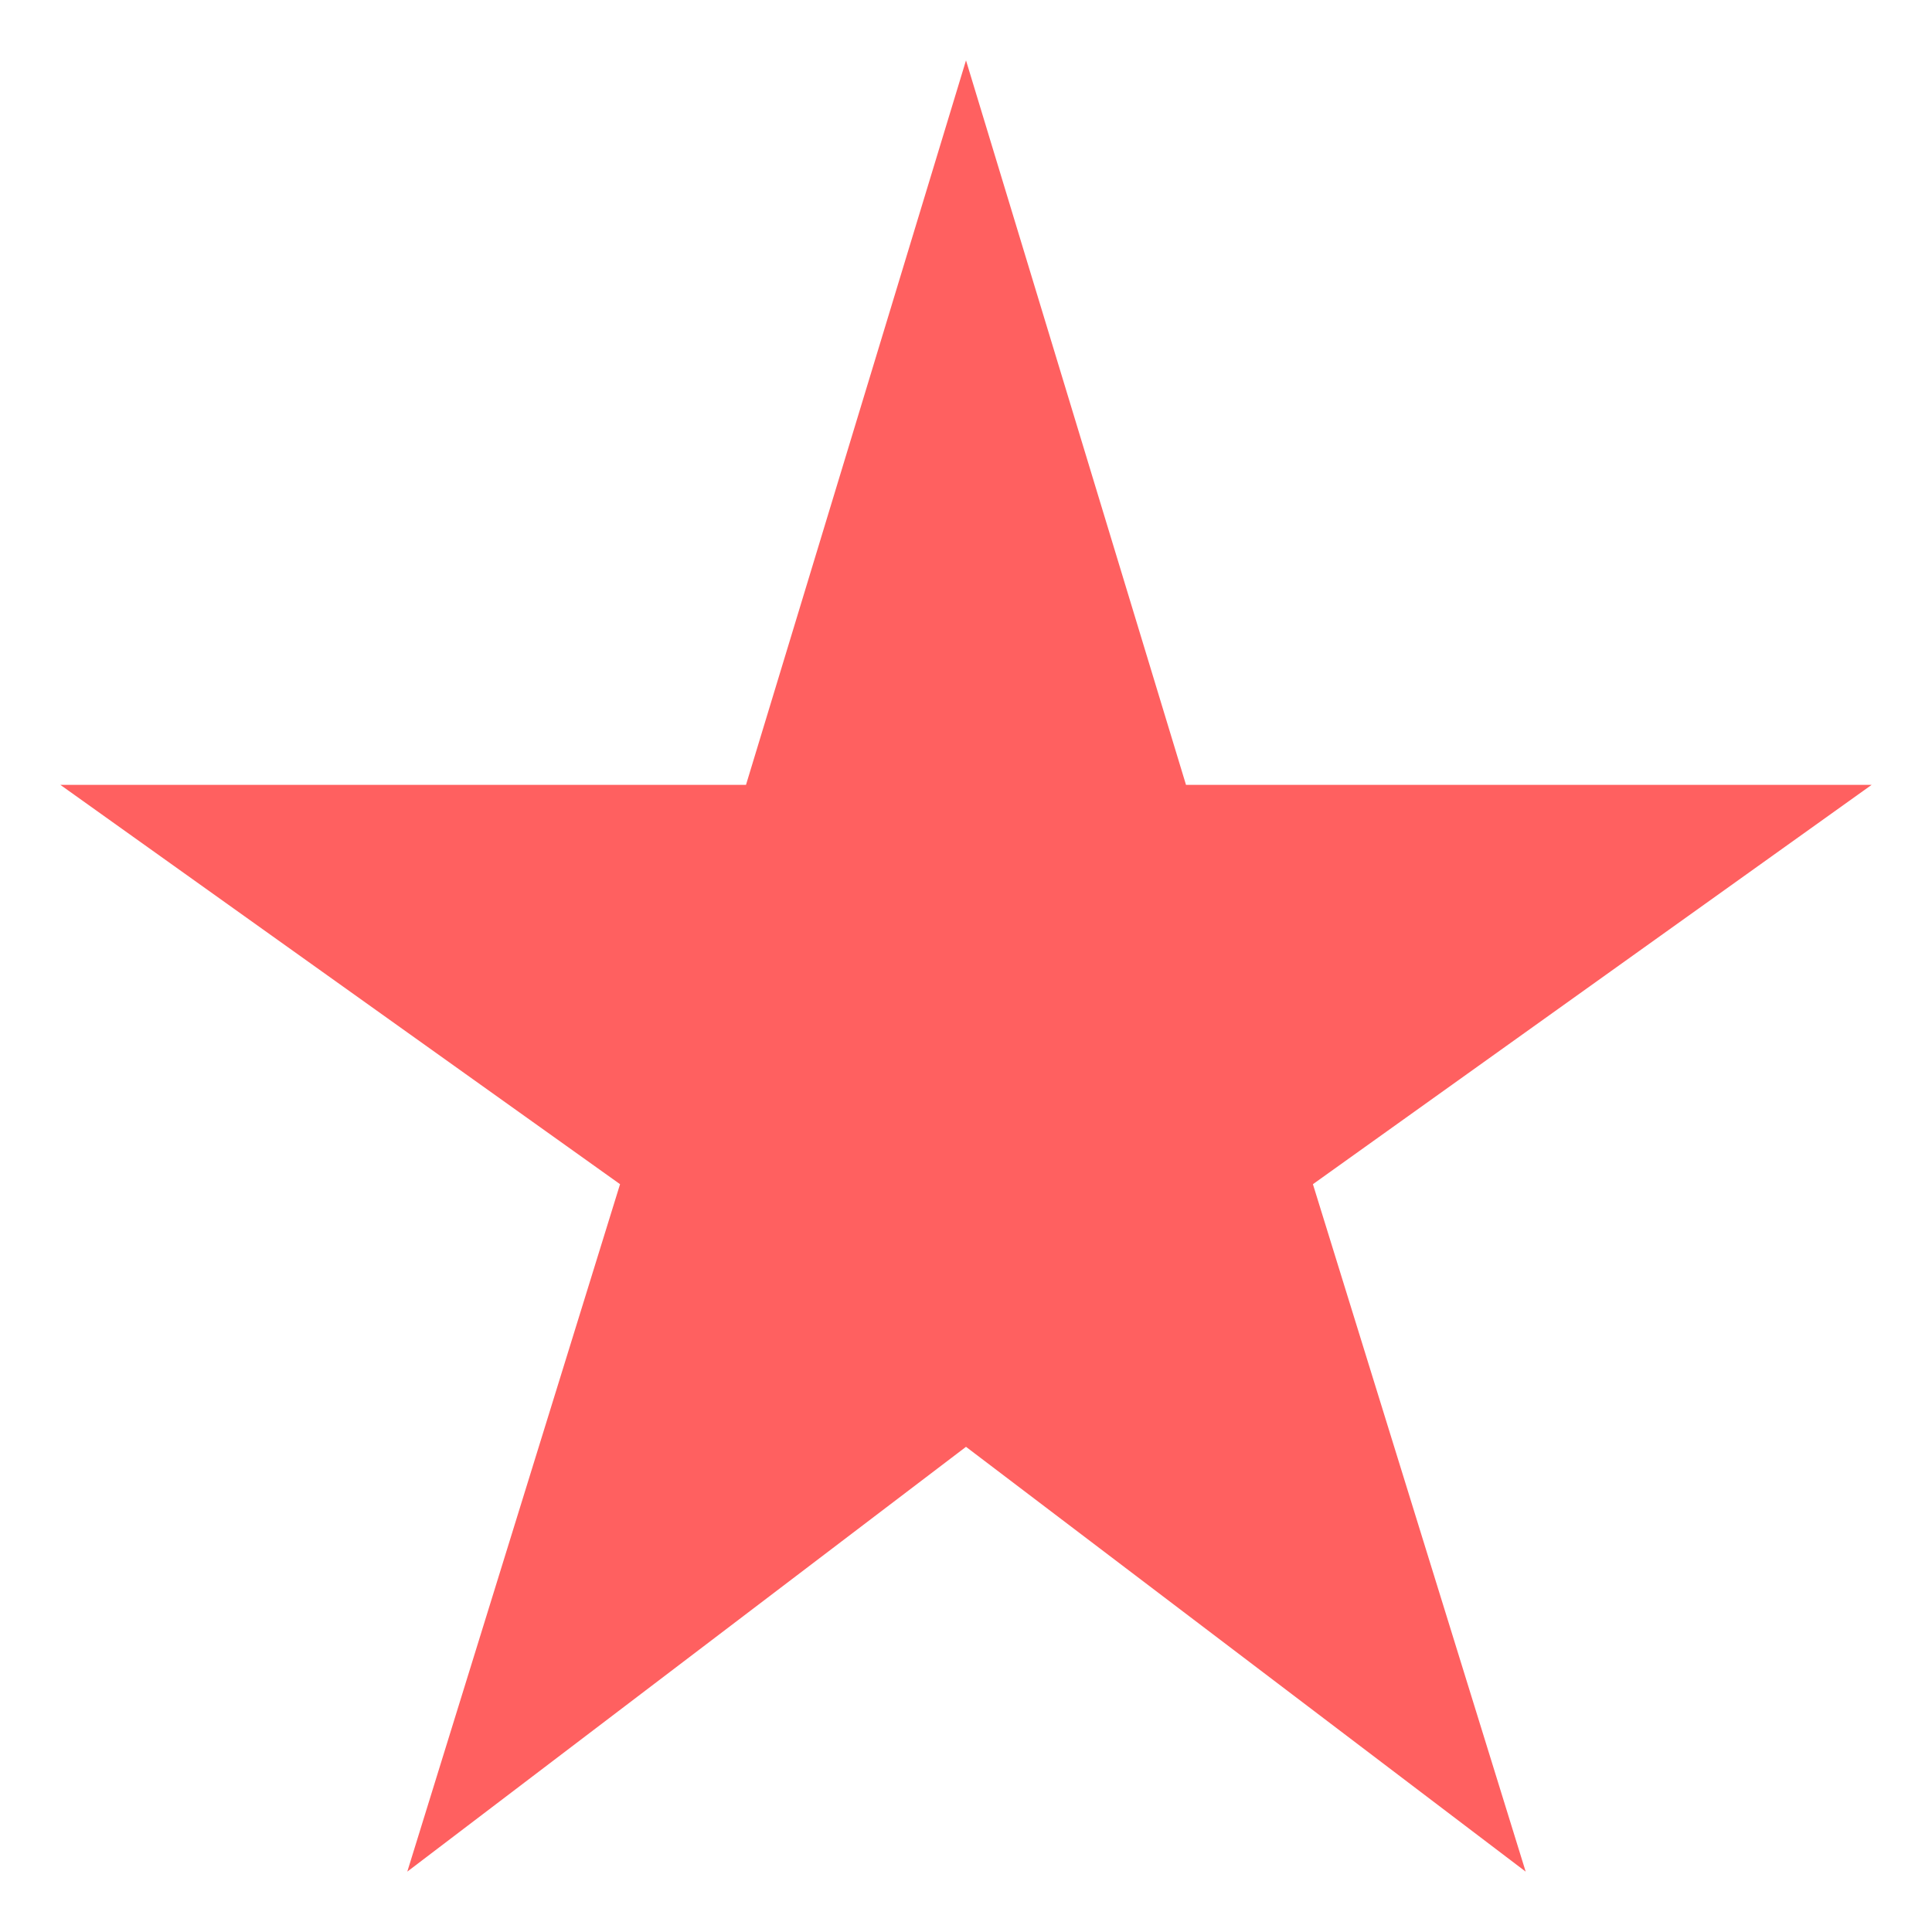
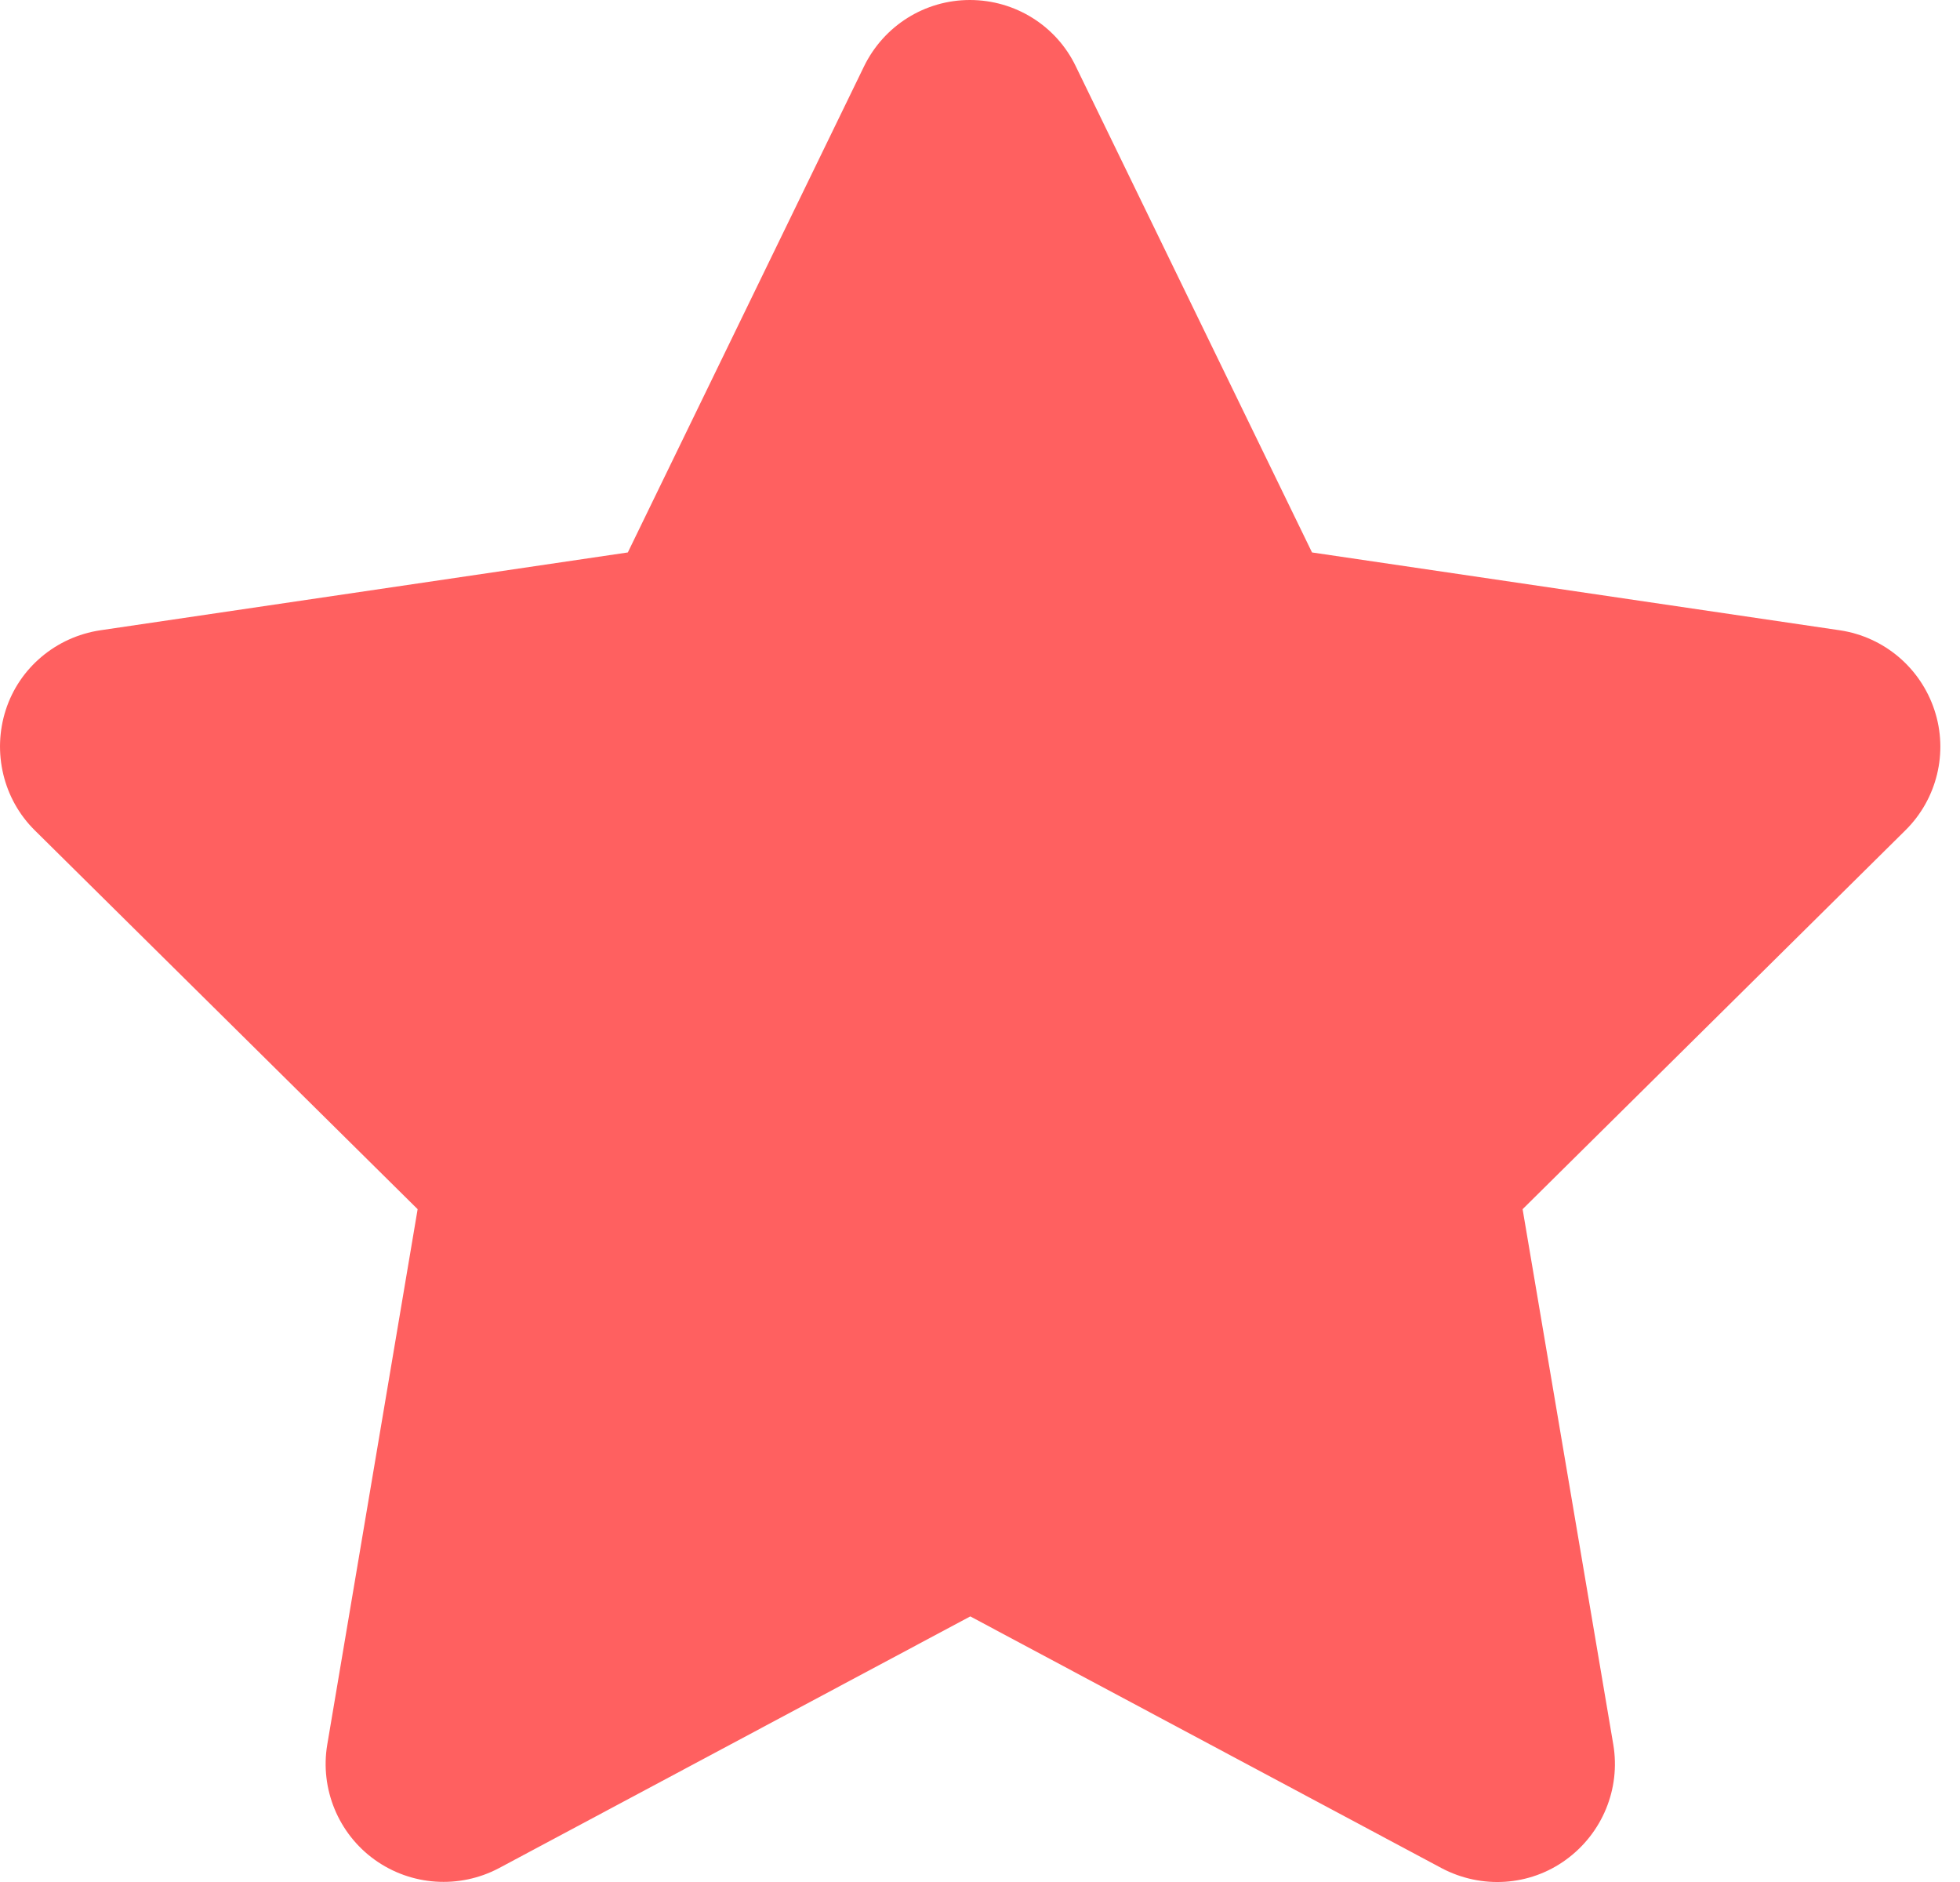
- <svg xmlns="http://www.w3.org/2000/svg" width="16" height="16" viewBox="0 0 16 16" fill="none">
-   <path d="M9.822 6.5L8 0.5L6.178 6.5H0.5L5.135 9.807L3.373 15.5L8 11.982L12.635 15.5L10.873 9.807L15.5 6.5H9.822Z" fill="#FF6060" />
+ <svg xmlns="http://www.w3.org/2000/svg" width="25" height="24" viewBox="0 0 25 24" fill="none">
+   <path d="M13.721 0.844C13.473 0.328 12.948 0 12.371 0C11.795 0 11.275 0.328 11.022 0.844L8.008 7.045L1.277 8.038C0.715 8.123 0.246 8.516 0.073 9.055C-0.1 9.594 0.04 10.19 0.443 10.588L5.327 15.42L4.174 22.249C4.08 22.811 4.315 23.383 4.779 23.716C5.243 24.049 5.857 24.091 6.363 23.824L12.376 20.613L18.389 23.824C18.896 24.091 19.51 24.054 19.974 23.716C20.438 23.379 20.672 22.811 20.578 22.249L19.421 15.42L24.304 10.588C24.707 10.19 24.853 9.594 24.674 9.055C24.496 8.516 24.032 8.123 23.47 8.038L16.735 7.045L13.721 0.844Z" fill="#FF6060" />
</svg>
